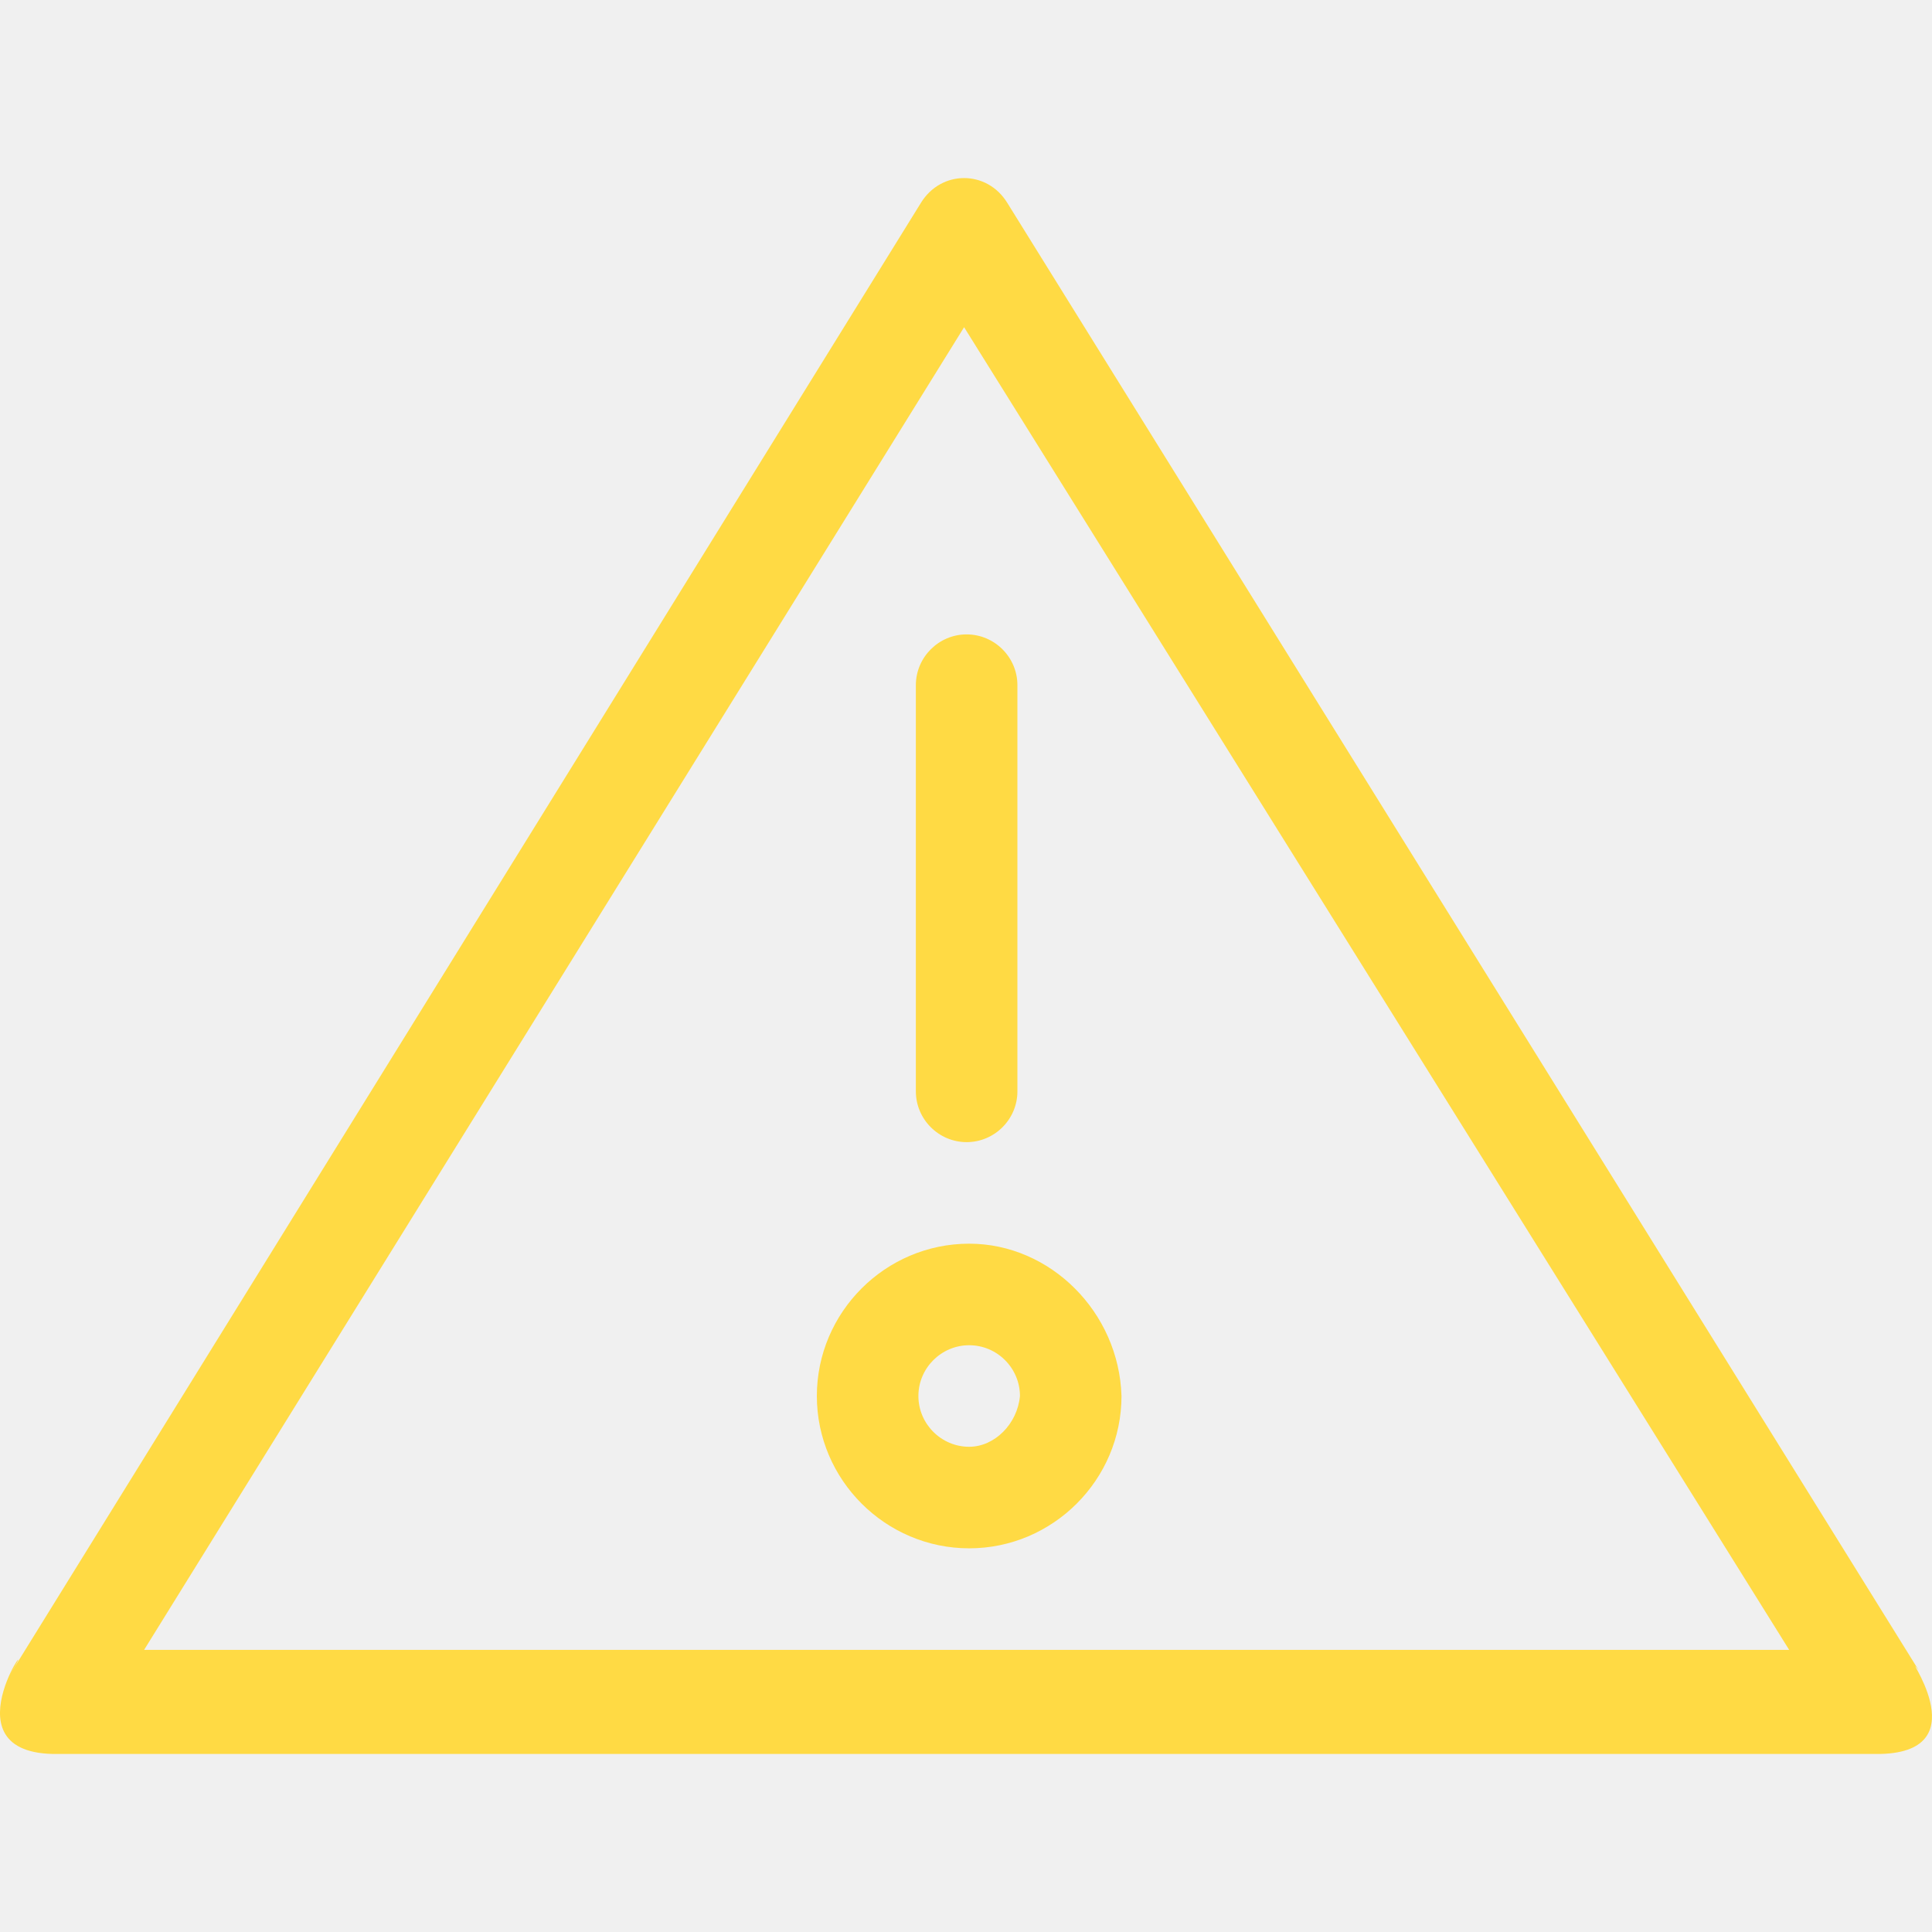
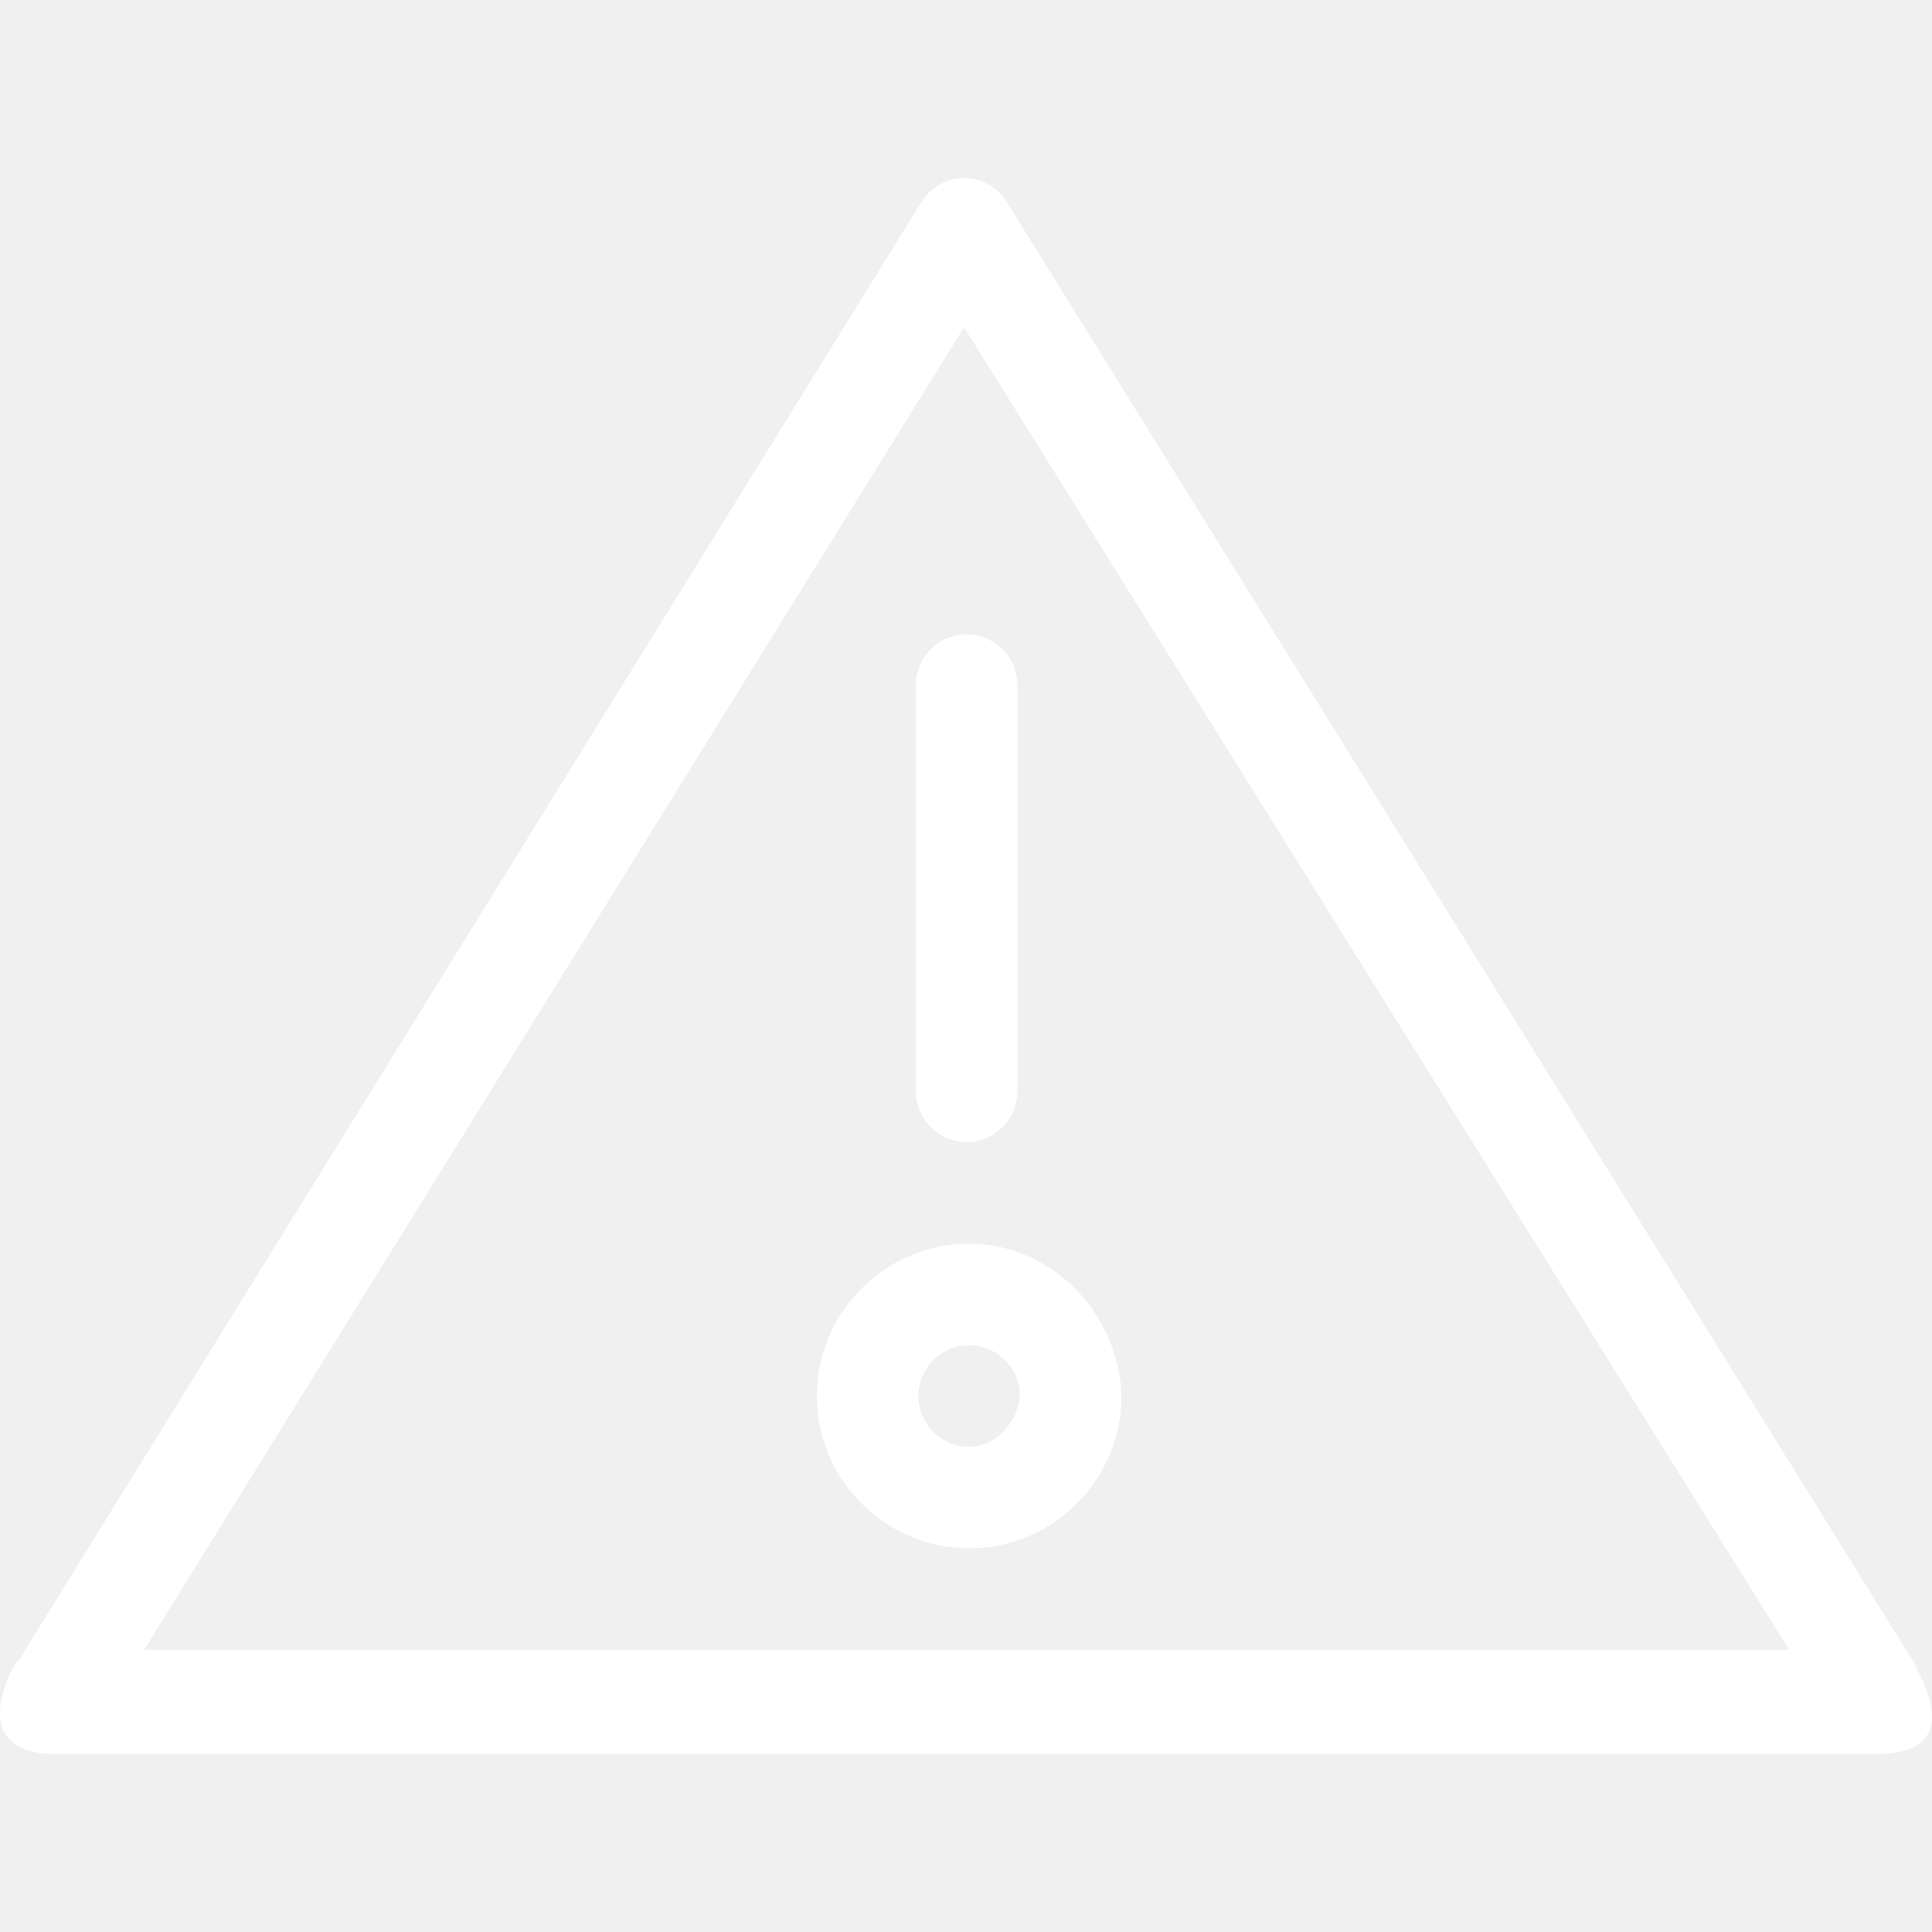
- <svg xmlns="http://www.w3.org/2000/svg" version="1.1" id="Capa_1" x="0px" y="0px" viewBox="0 0 76.102 76.102" style="enable-background:new 0 0 76.102 76.102;" xml:space="preserve" width="50px" height="50px">
-   <path id="Warning" d="M75.576,65.789l-35.9-57.8c-0.8-1.3-2.6-1.3-3.4,0l-35.9,58c1.5-2.4-2.7,3,1.7,3.1h72  C78.076,68.989,74.776,64.789,75.576,65.789z M5.676,64.989l32.3-52.1l32.5,52.1H5.676z M40.076,26.989v16c0,1.1-0.9,2-2,2  s-2-0.9-2-2v-16c0-1.1,0.9-2,2-2S40.076,25.889,40.076,26.989z M38.176,48.989c-3.3,0-6,2.7-6,6c0,3.3,2.7,6,6,6s6-2.7,6-6  C44.076,51.689,41.376,48.989,38.176,48.989z M38.176,56.989c-1.1,0-2-0.9-2-2s0.9-2,2-2s2,0.9,2,2  C40.076,56.089,39.176,56.989,38.176,56.989z" fill="#FFDA44" />
+ <svg xmlns="http://www.w3.org/2000/svg" version="1.1" id="Capa_1" x="0px" y="0px" viewBox="0 0 76.102 76.102" style="enable-background:new 0 0 76.102 76.102;" xml:space="preserve" width="40px" height="40px">
+   <path id="Warning" d="M75.576,65.789l-35.9-57.8c-0.8-1.3-2.6-1.3-3.4,0l-35.9,58c1.5-2.4-2.7,3,1.7,3.1h72  C78.076,68.989,74.776,64.789,75.576,65.789z M5.676,64.989l32.3-52.1l32.5,52.1H5.676z M40.076,26.989v16c0,1.1-0.9,2-2,2  s-2-0.9-2-2v-16c0-1.1,0.9-2,2-2S40.076,25.889,40.076,26.989z M38.176,48.989c-3.3,0-6,2.7-6,6c0,3.3,2.7,6,6,6s6-2.7,6-6  C44.076,51.689,41.376,48.989,38.176,48.989z M38.176,56.989c-1.1,0-2-0.9-2-2s0.9-2,2-2s2,0.9,2,2  C40.076,56.089,39.176,56.989,38.176,56.989z" fill="#FFFFFF" />
  <g>
</g>
  <g>
</g>
  <g>
</g>
  <g>
</g>
  <g>
</g>
  <g>
</g>
  <g>
</g>
  <g>
</g>
  <g>
</g>
  <g>
</g>
  <g>
</g>
  <g>
</g>
  <g>
</g>
  <g>
</g>
  <g>
</g>
</svg>
